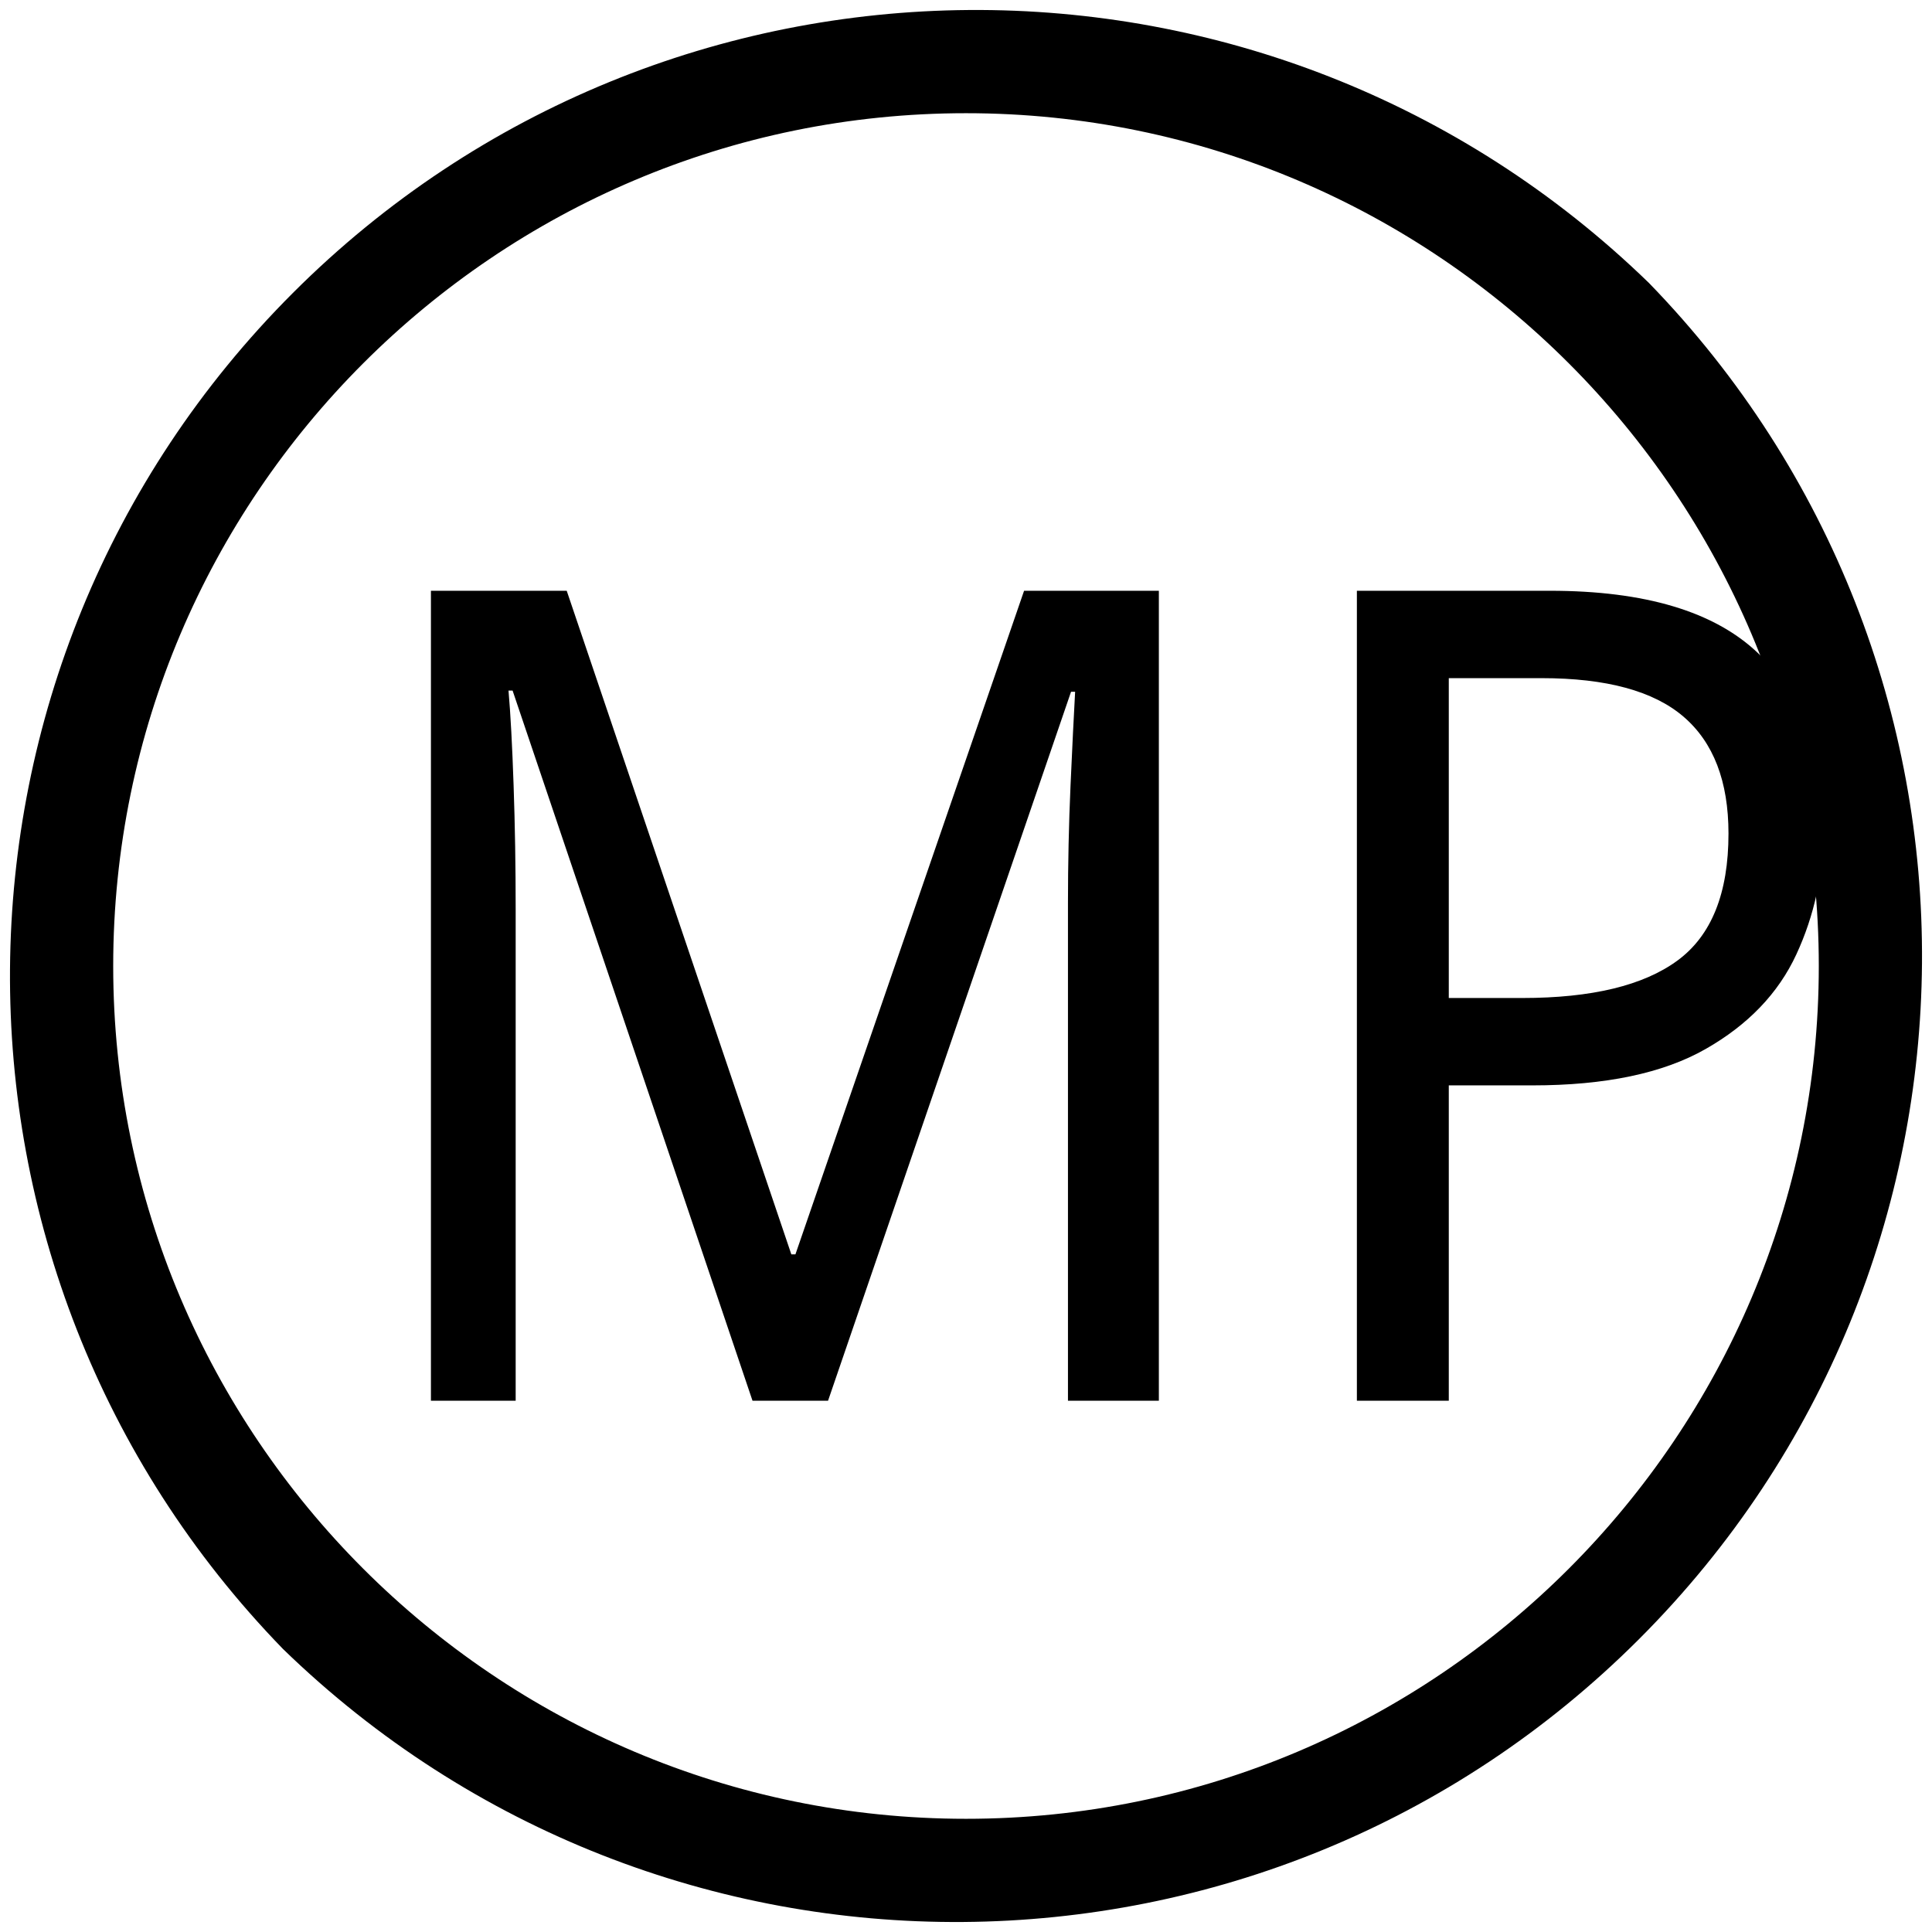
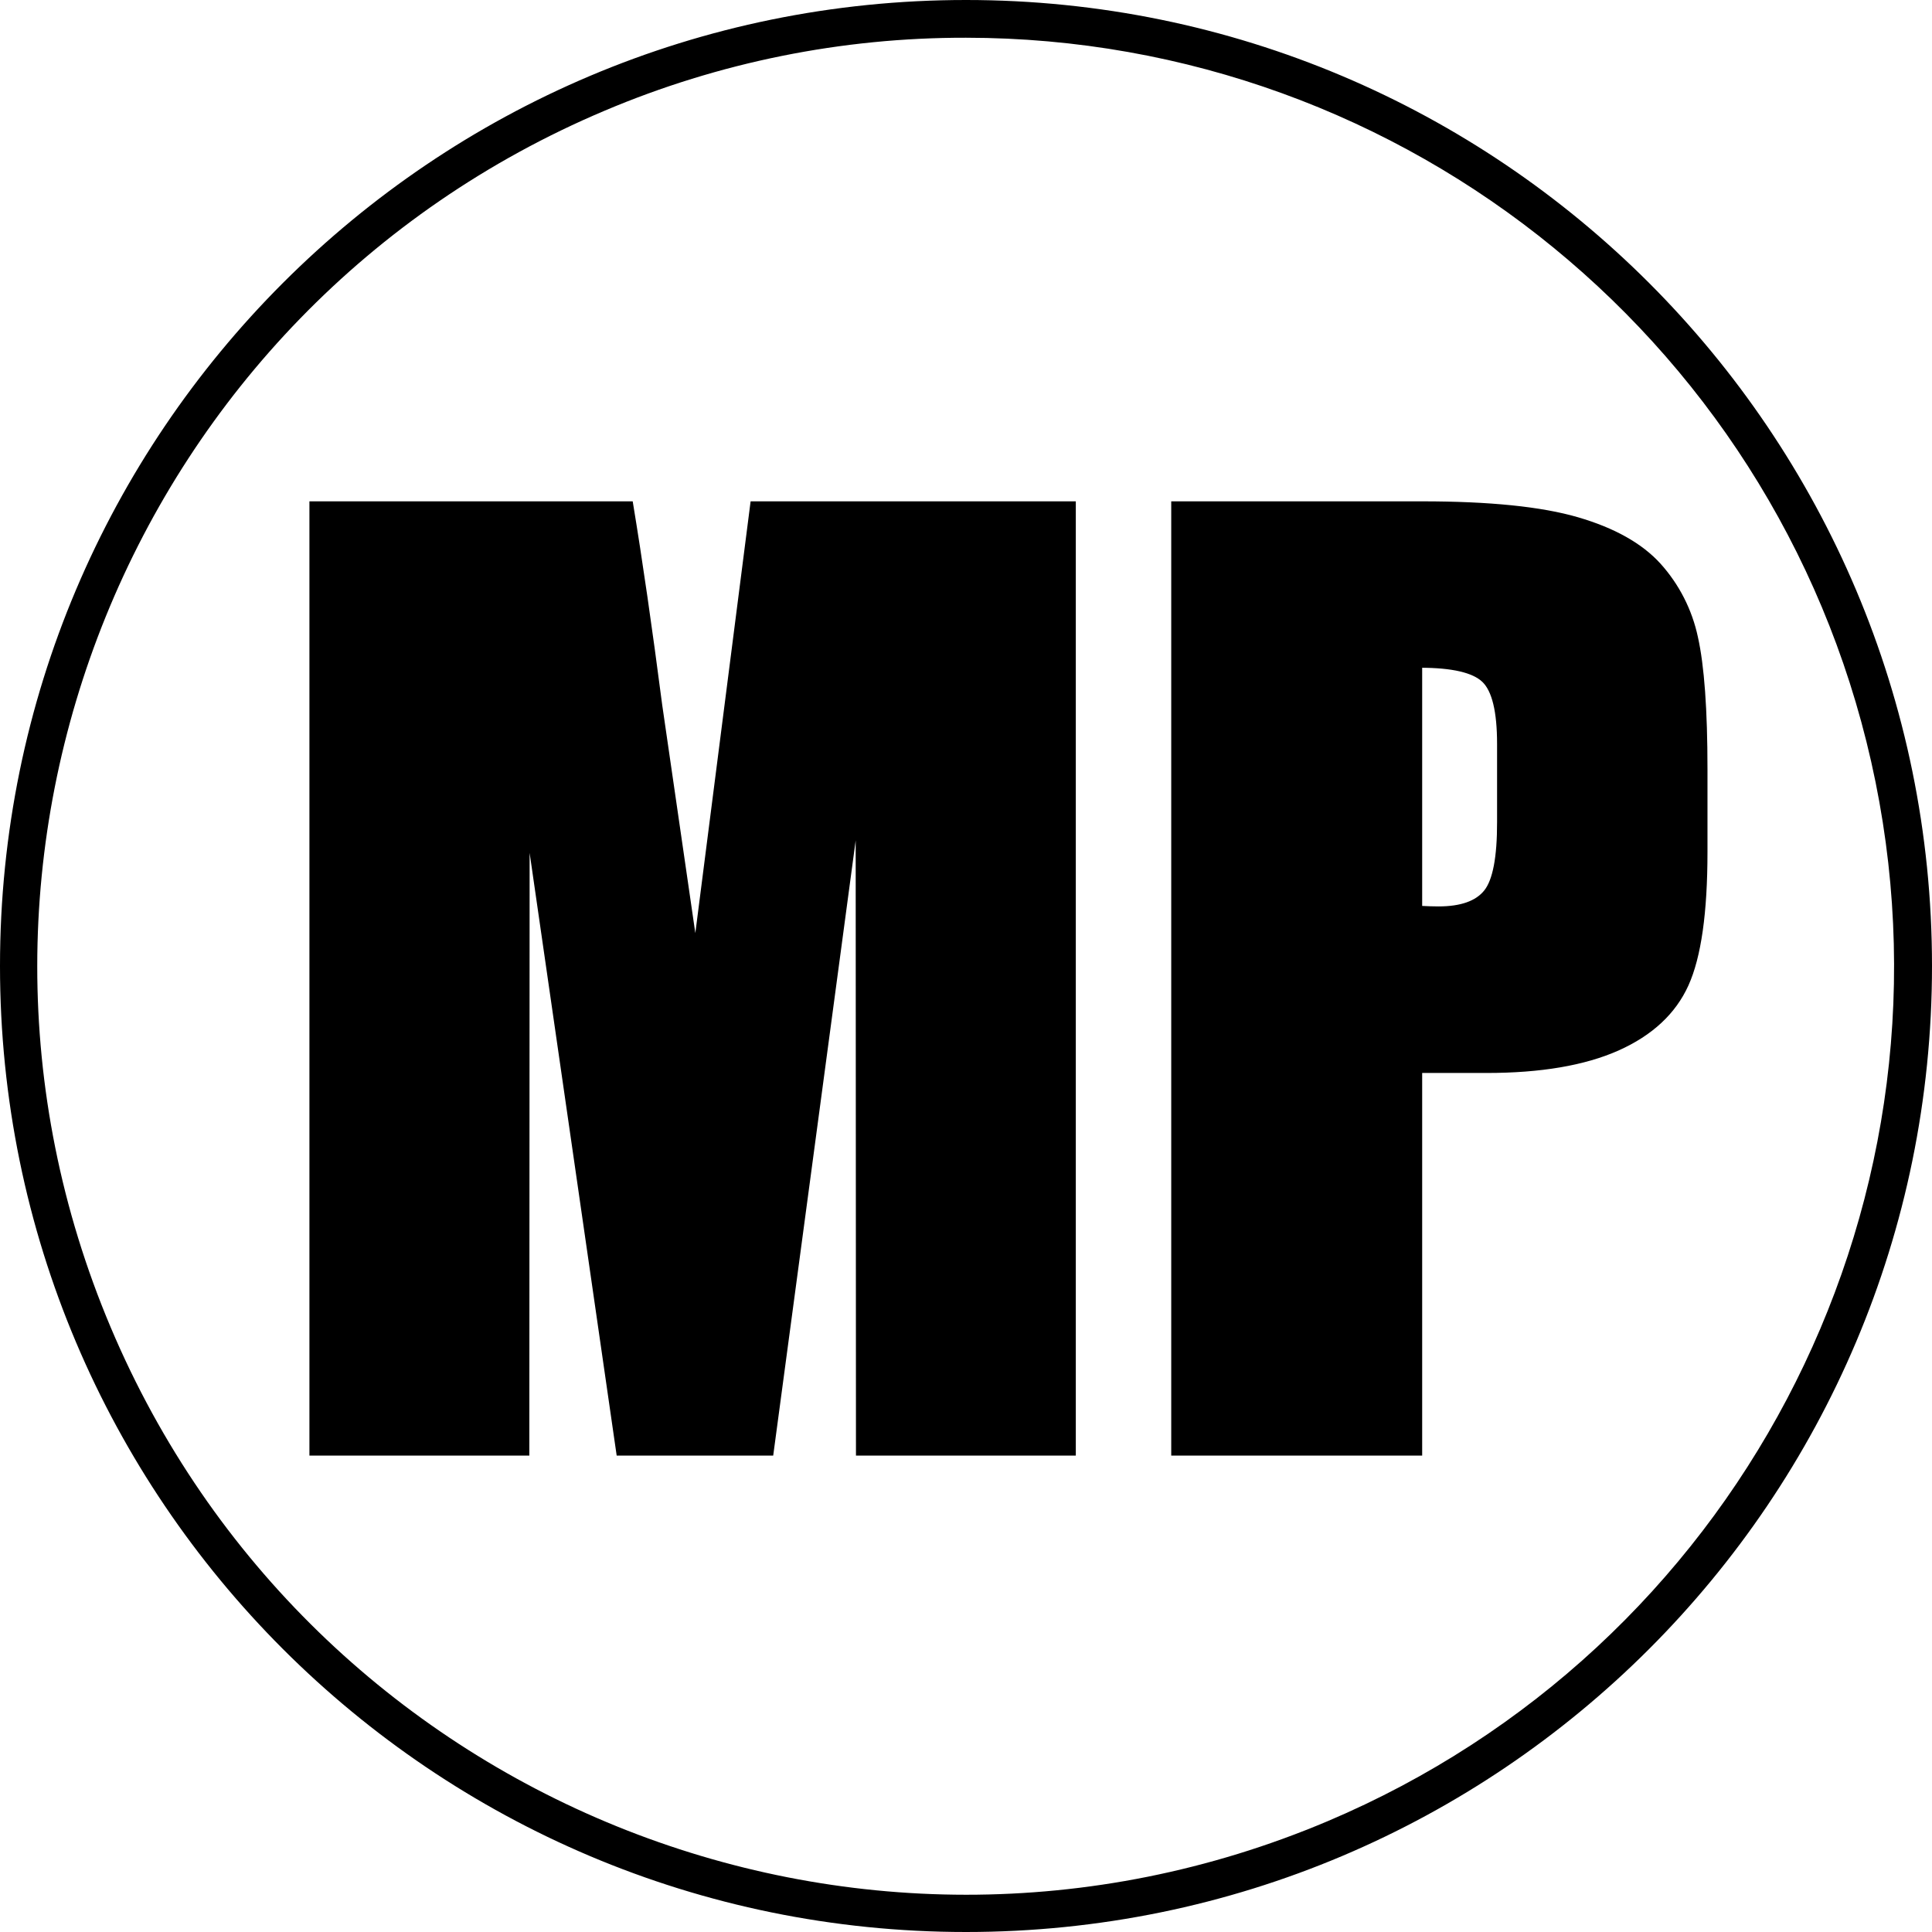
- <svg xmlns="http://www.w3.org/2000/svg" id="Capa_1" data-name="Capa 1" viewBox="0 0 512 512">
+ <svg xmlns="http://www.w3.org/2000/svg" id="Слой_1" data-name="Слой 1" viewBox="0 0 512 512">
  <defs>
-     <style>.cls-1{font-size:300.61px;font-family:Impact;}</style>
+     <style>.cls-1{stroke:#000;stroke-miterlimit:10;}</style>
  </defs>
-   <path d="M437,75A256,256,0,0,0,75,437,256,256,0,0,0,437,75ZM256,482C131.38,482,30,380.62,30,256S131.38,30,256,30,482,131.38,482,256,380.62,482,256,482Z" />
-   <text class="cls-1" transform="translate(87.96 371.2) scale(0.9 1)">MP</text>
+   <path d="M256,10a246.06,246.06,0,0,1,95.75,472.67A246.06,246.06,0,0,1,160.25,29.33,244.37,244.37,0,0,1,256,10m0-10C114.62,0,0,114.62,0,256S114.62,512,256,512,512,397.38,512,256,397.38,0,256,0Z" />
+   <path class="cls-1" d="M284.6,133.36V385.25H227.34l-.08-170L204.47,385.25H163.86l-24-166.16-.08,166.16H82.5V133.36h84.75Q171,156.08,175,186.91l9.3,64.07,15.06-117.62Z" />
+   <path class="cls-1" d="M310.89,133.36h66q26.76,0,41.16,4.2t21.62,12.14a41.66,41.66,0,0,1,9.8,19.21Q452,180.19,452,203.84v21.94q0,24.1-5,35.16t-18.28,17q-13.31,5.91-34.77,5.91H376.39V385.25h-65.5Zm65.5,43.1v64.1c1.86.1,3.47.15,4.82.15q9,0,12.53-4.43t3.5-18.44V197.15q0-12.92-4.05-16.8T376.39,176.46Z" />
</svg>
